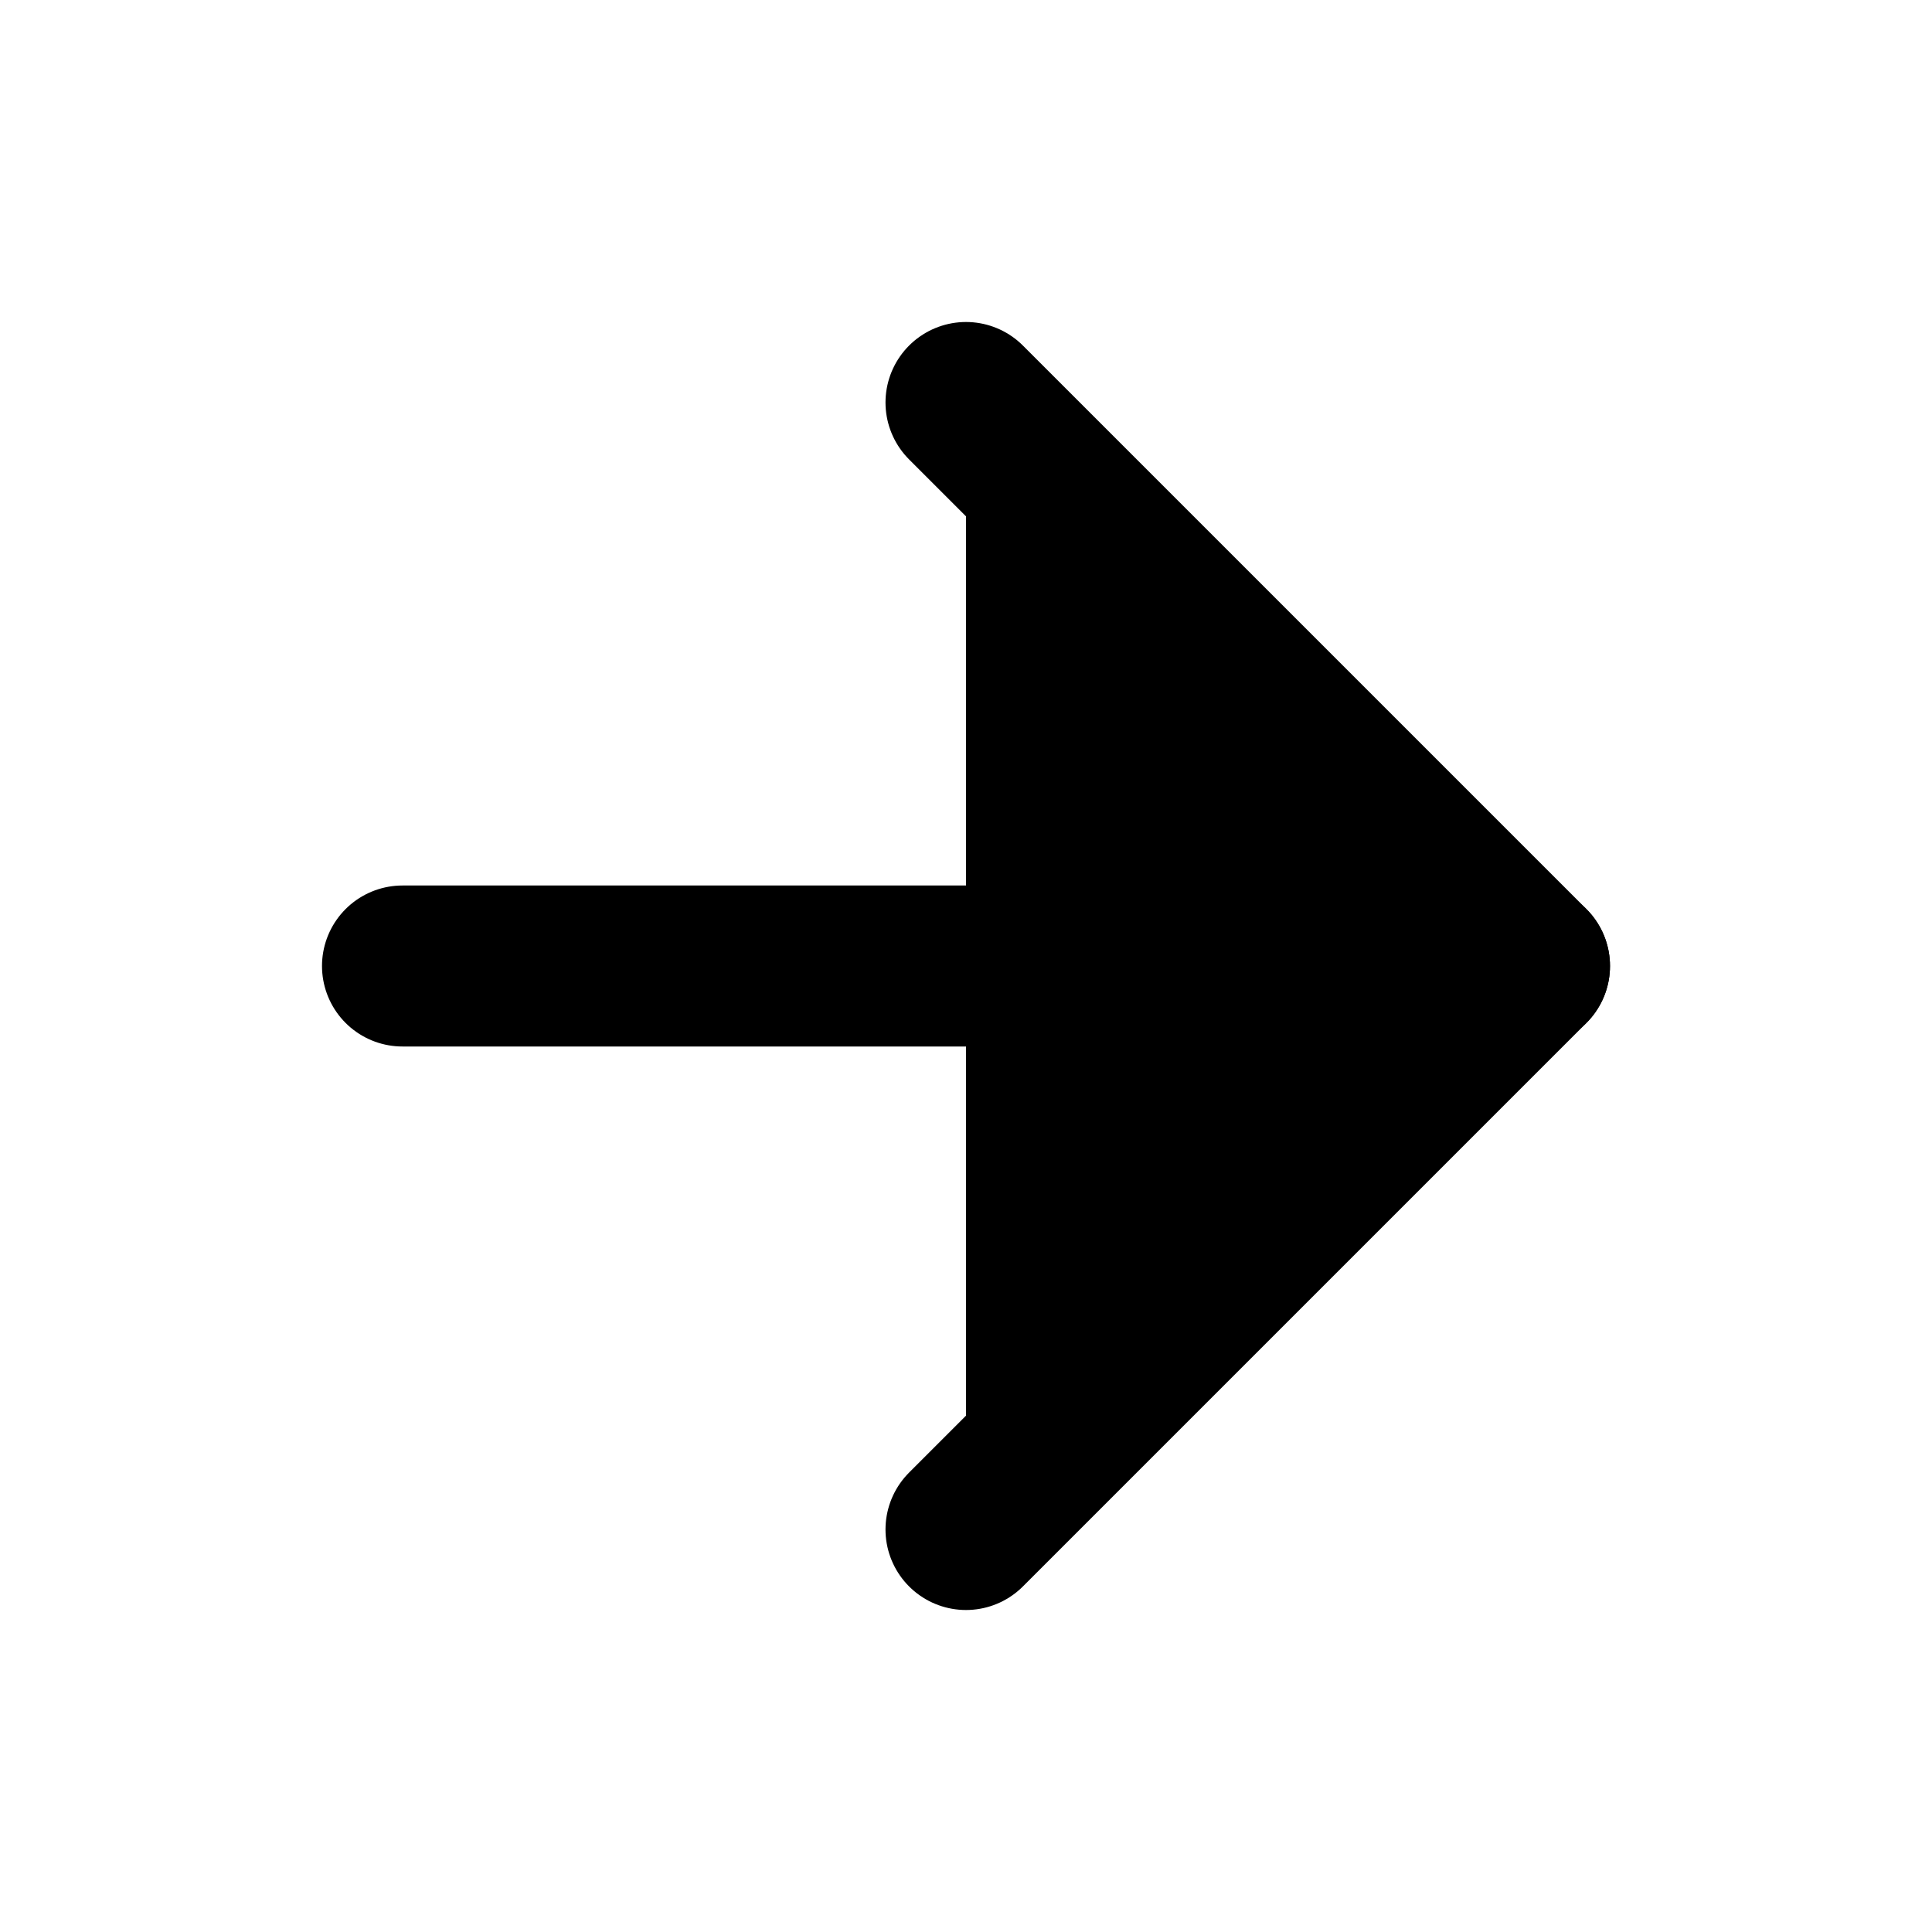
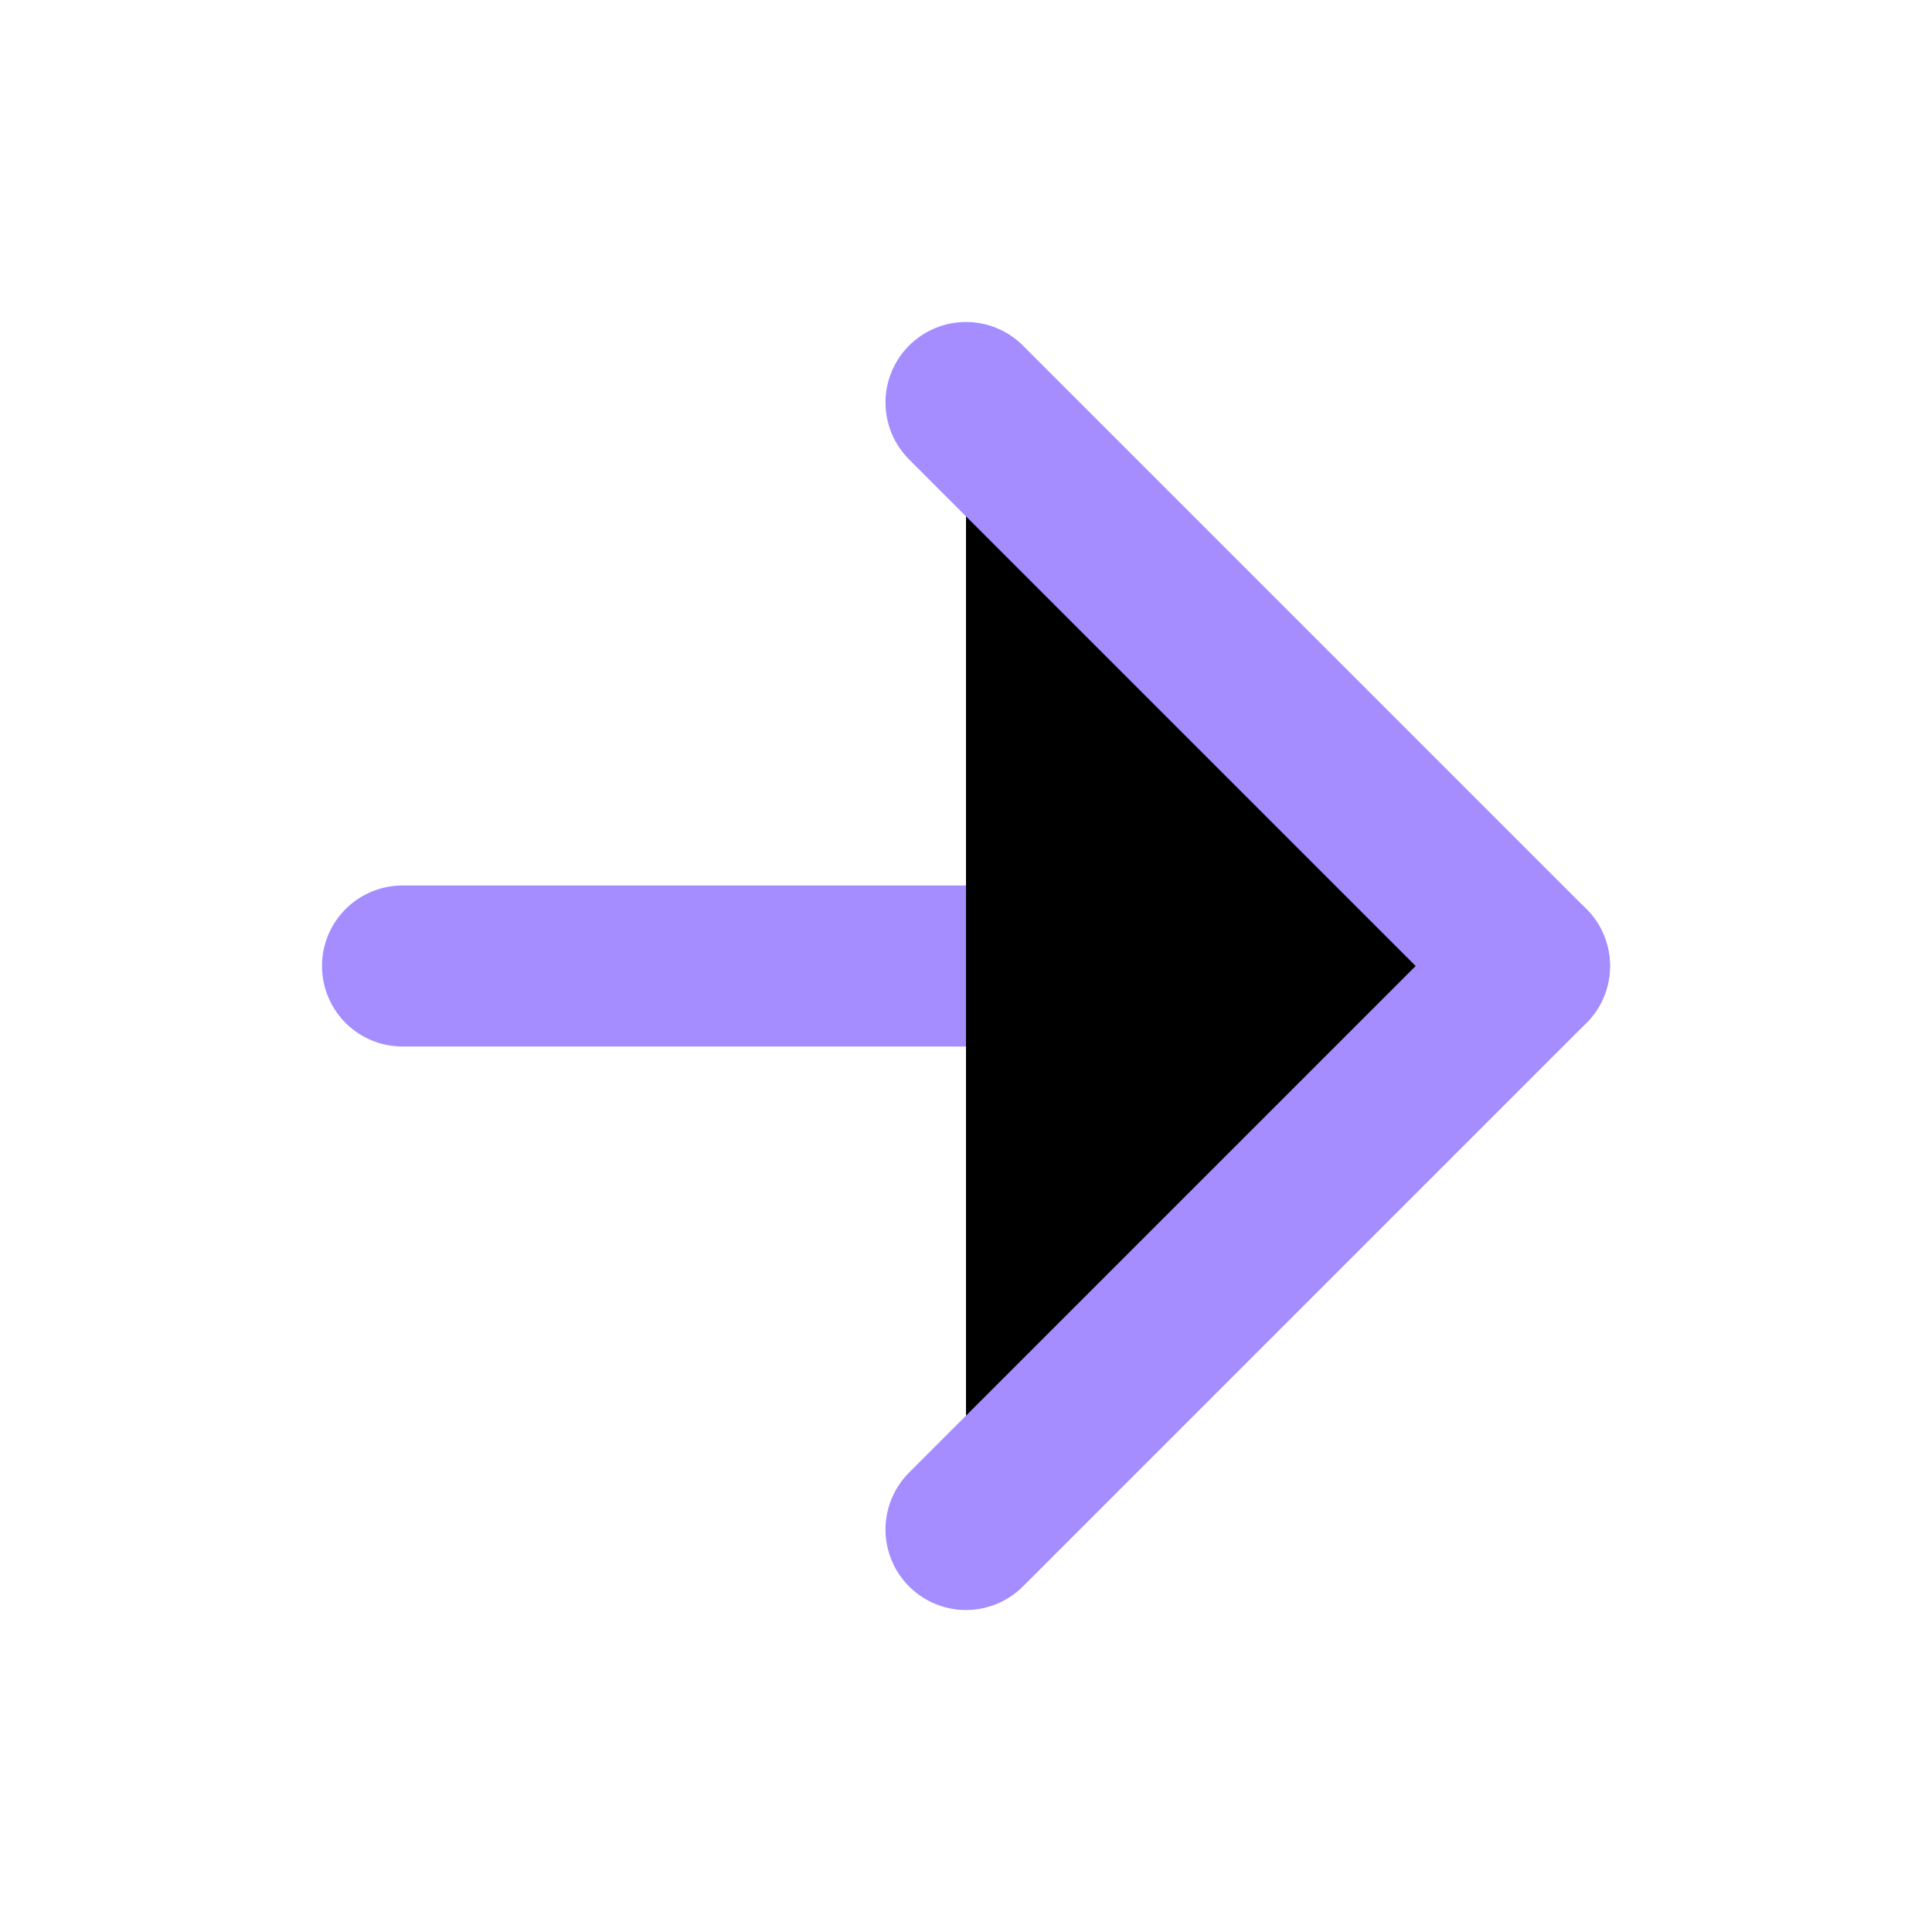
- <svg xmlns="http://www.w3.org/2000/svg" width="24" height="24" viewBox="0 0 24 24" stroke="currentColor" stroke-width="2" stroke-linecap="round" stroke-linejoin="round" class="feather feather-arrow-right">
+ <svg xmlns="http://www.w3.org/2000/svg" width="24" height="24" viewBox="0 0 24 24" stroke="rgb(165, 140, 255)" stroke-width="2" stroke-linecap="round" stroke-linejoin="round" class="feather feather-arrow-right">
  <line x1="5" y1="12" x2="19" y2="12" />
  <polyline points="12 5 19 12 12 19" />
</svg>
